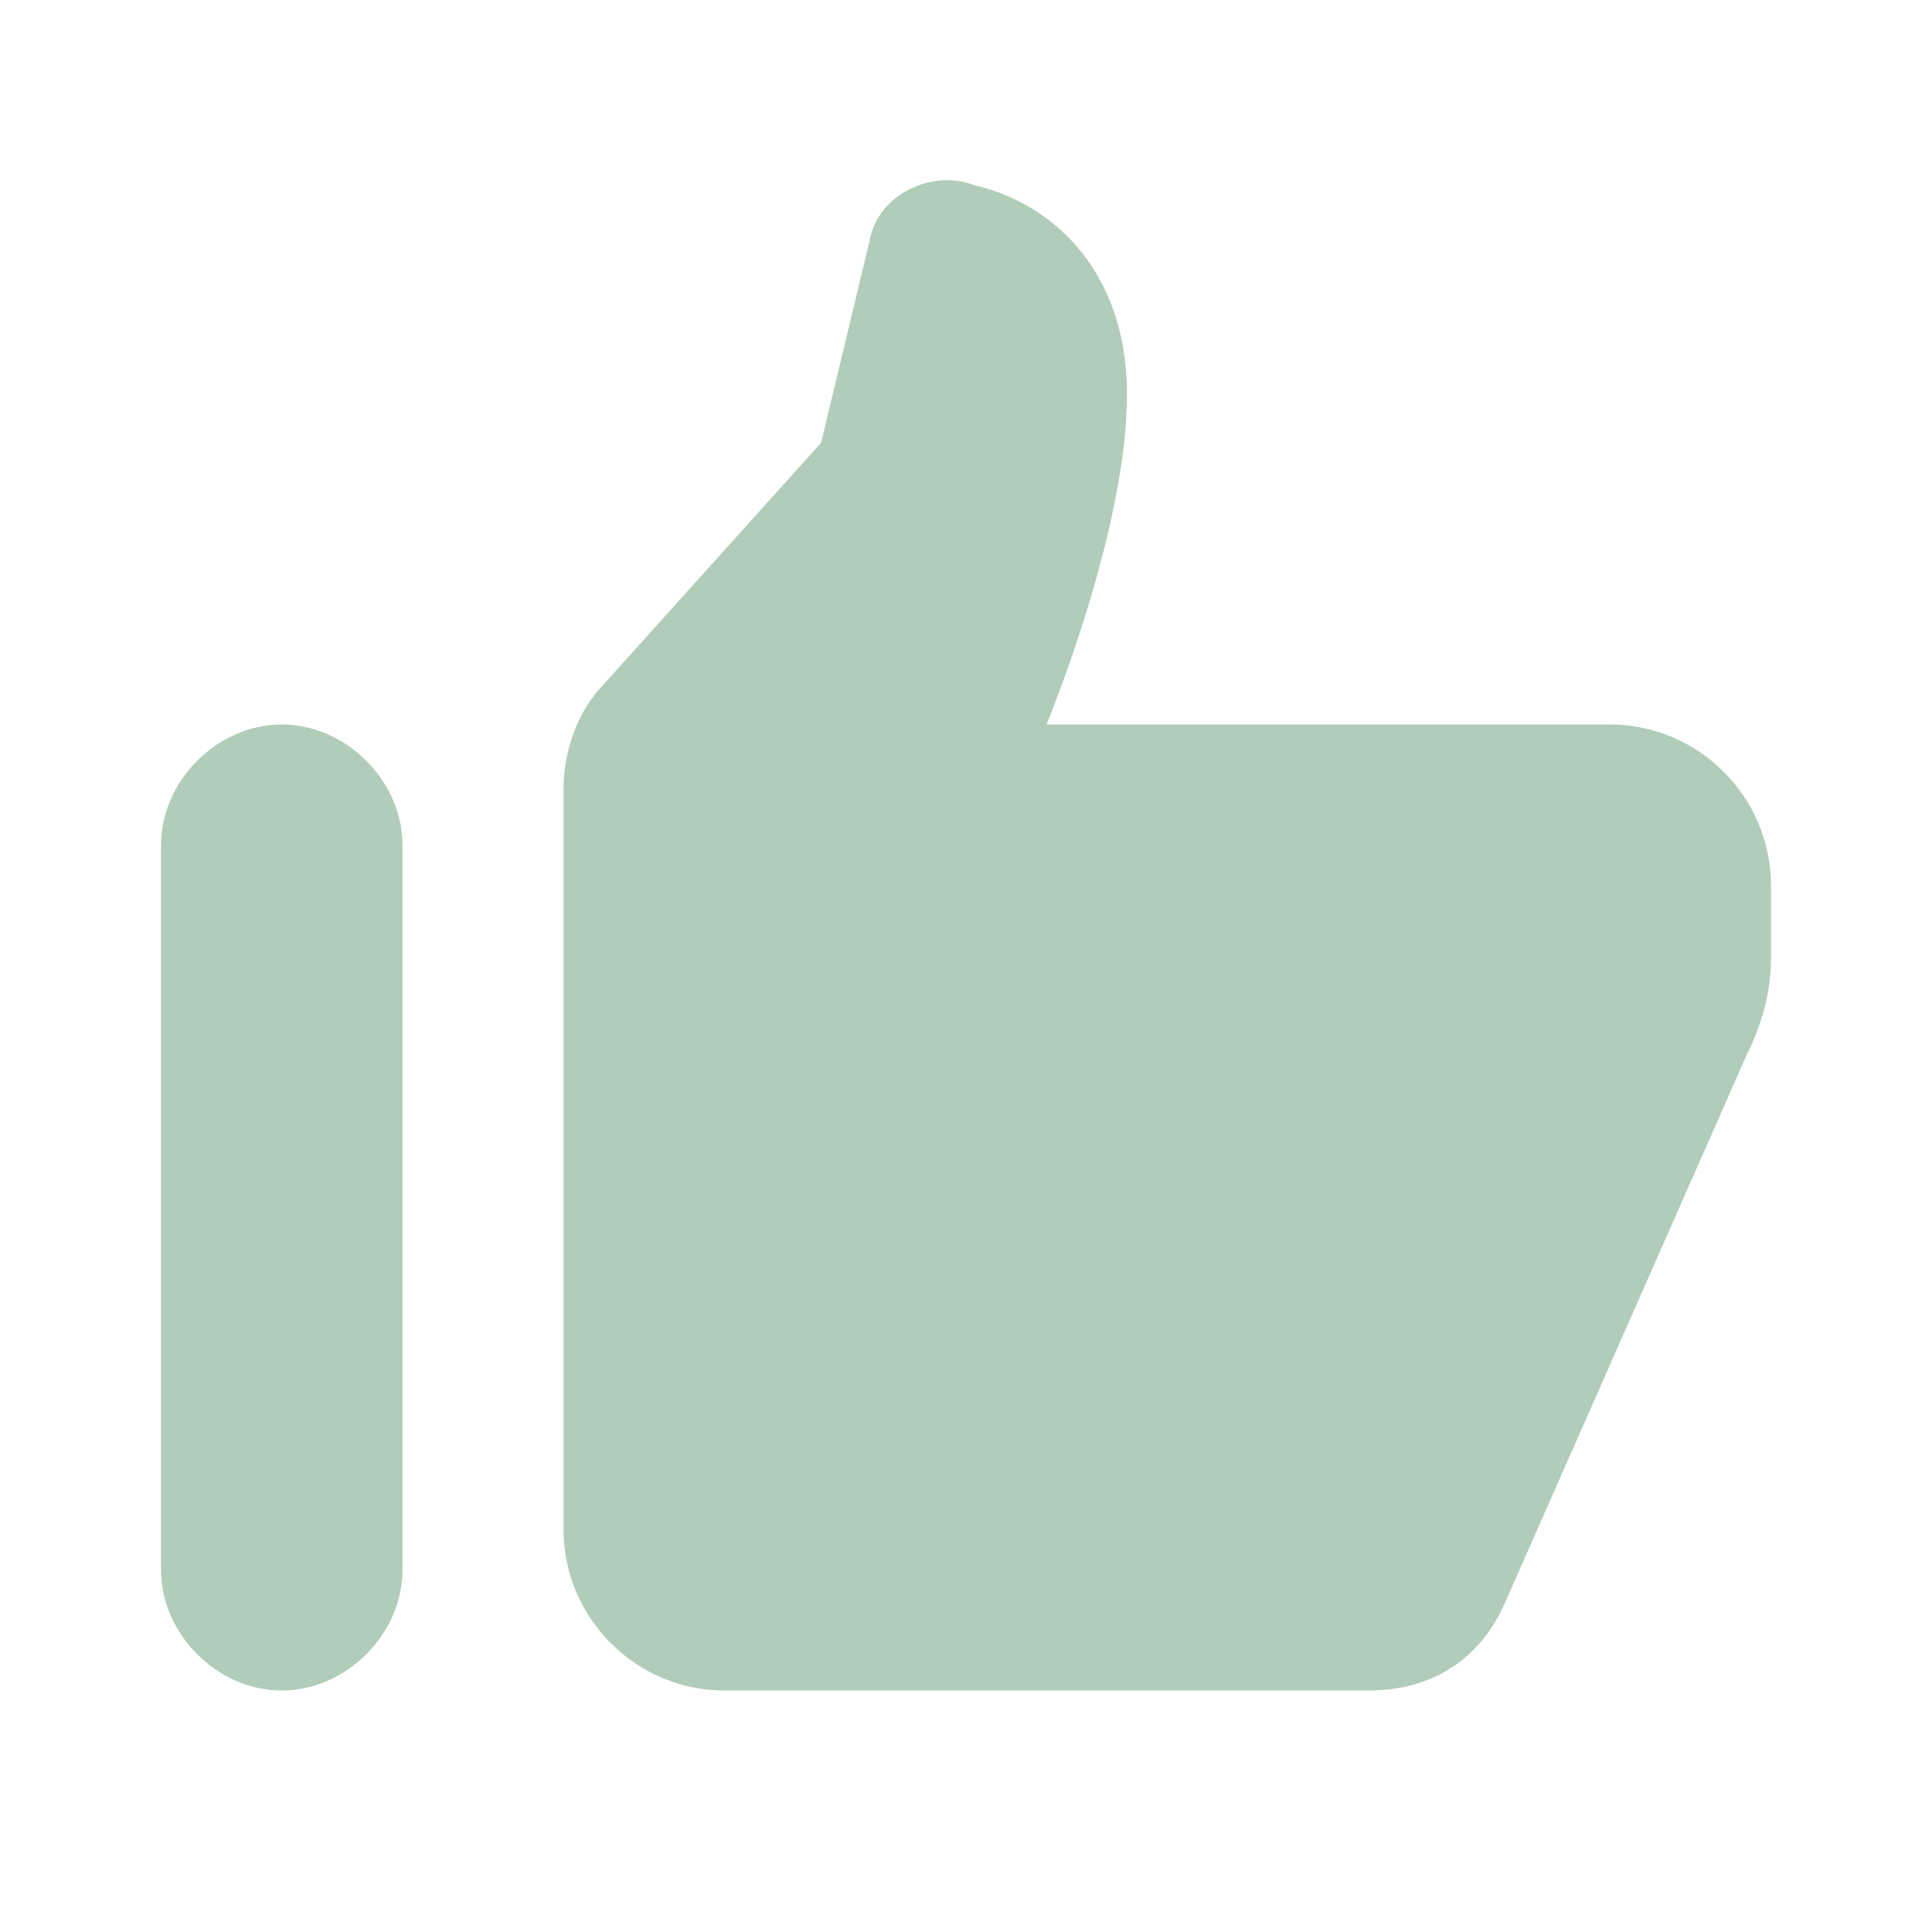
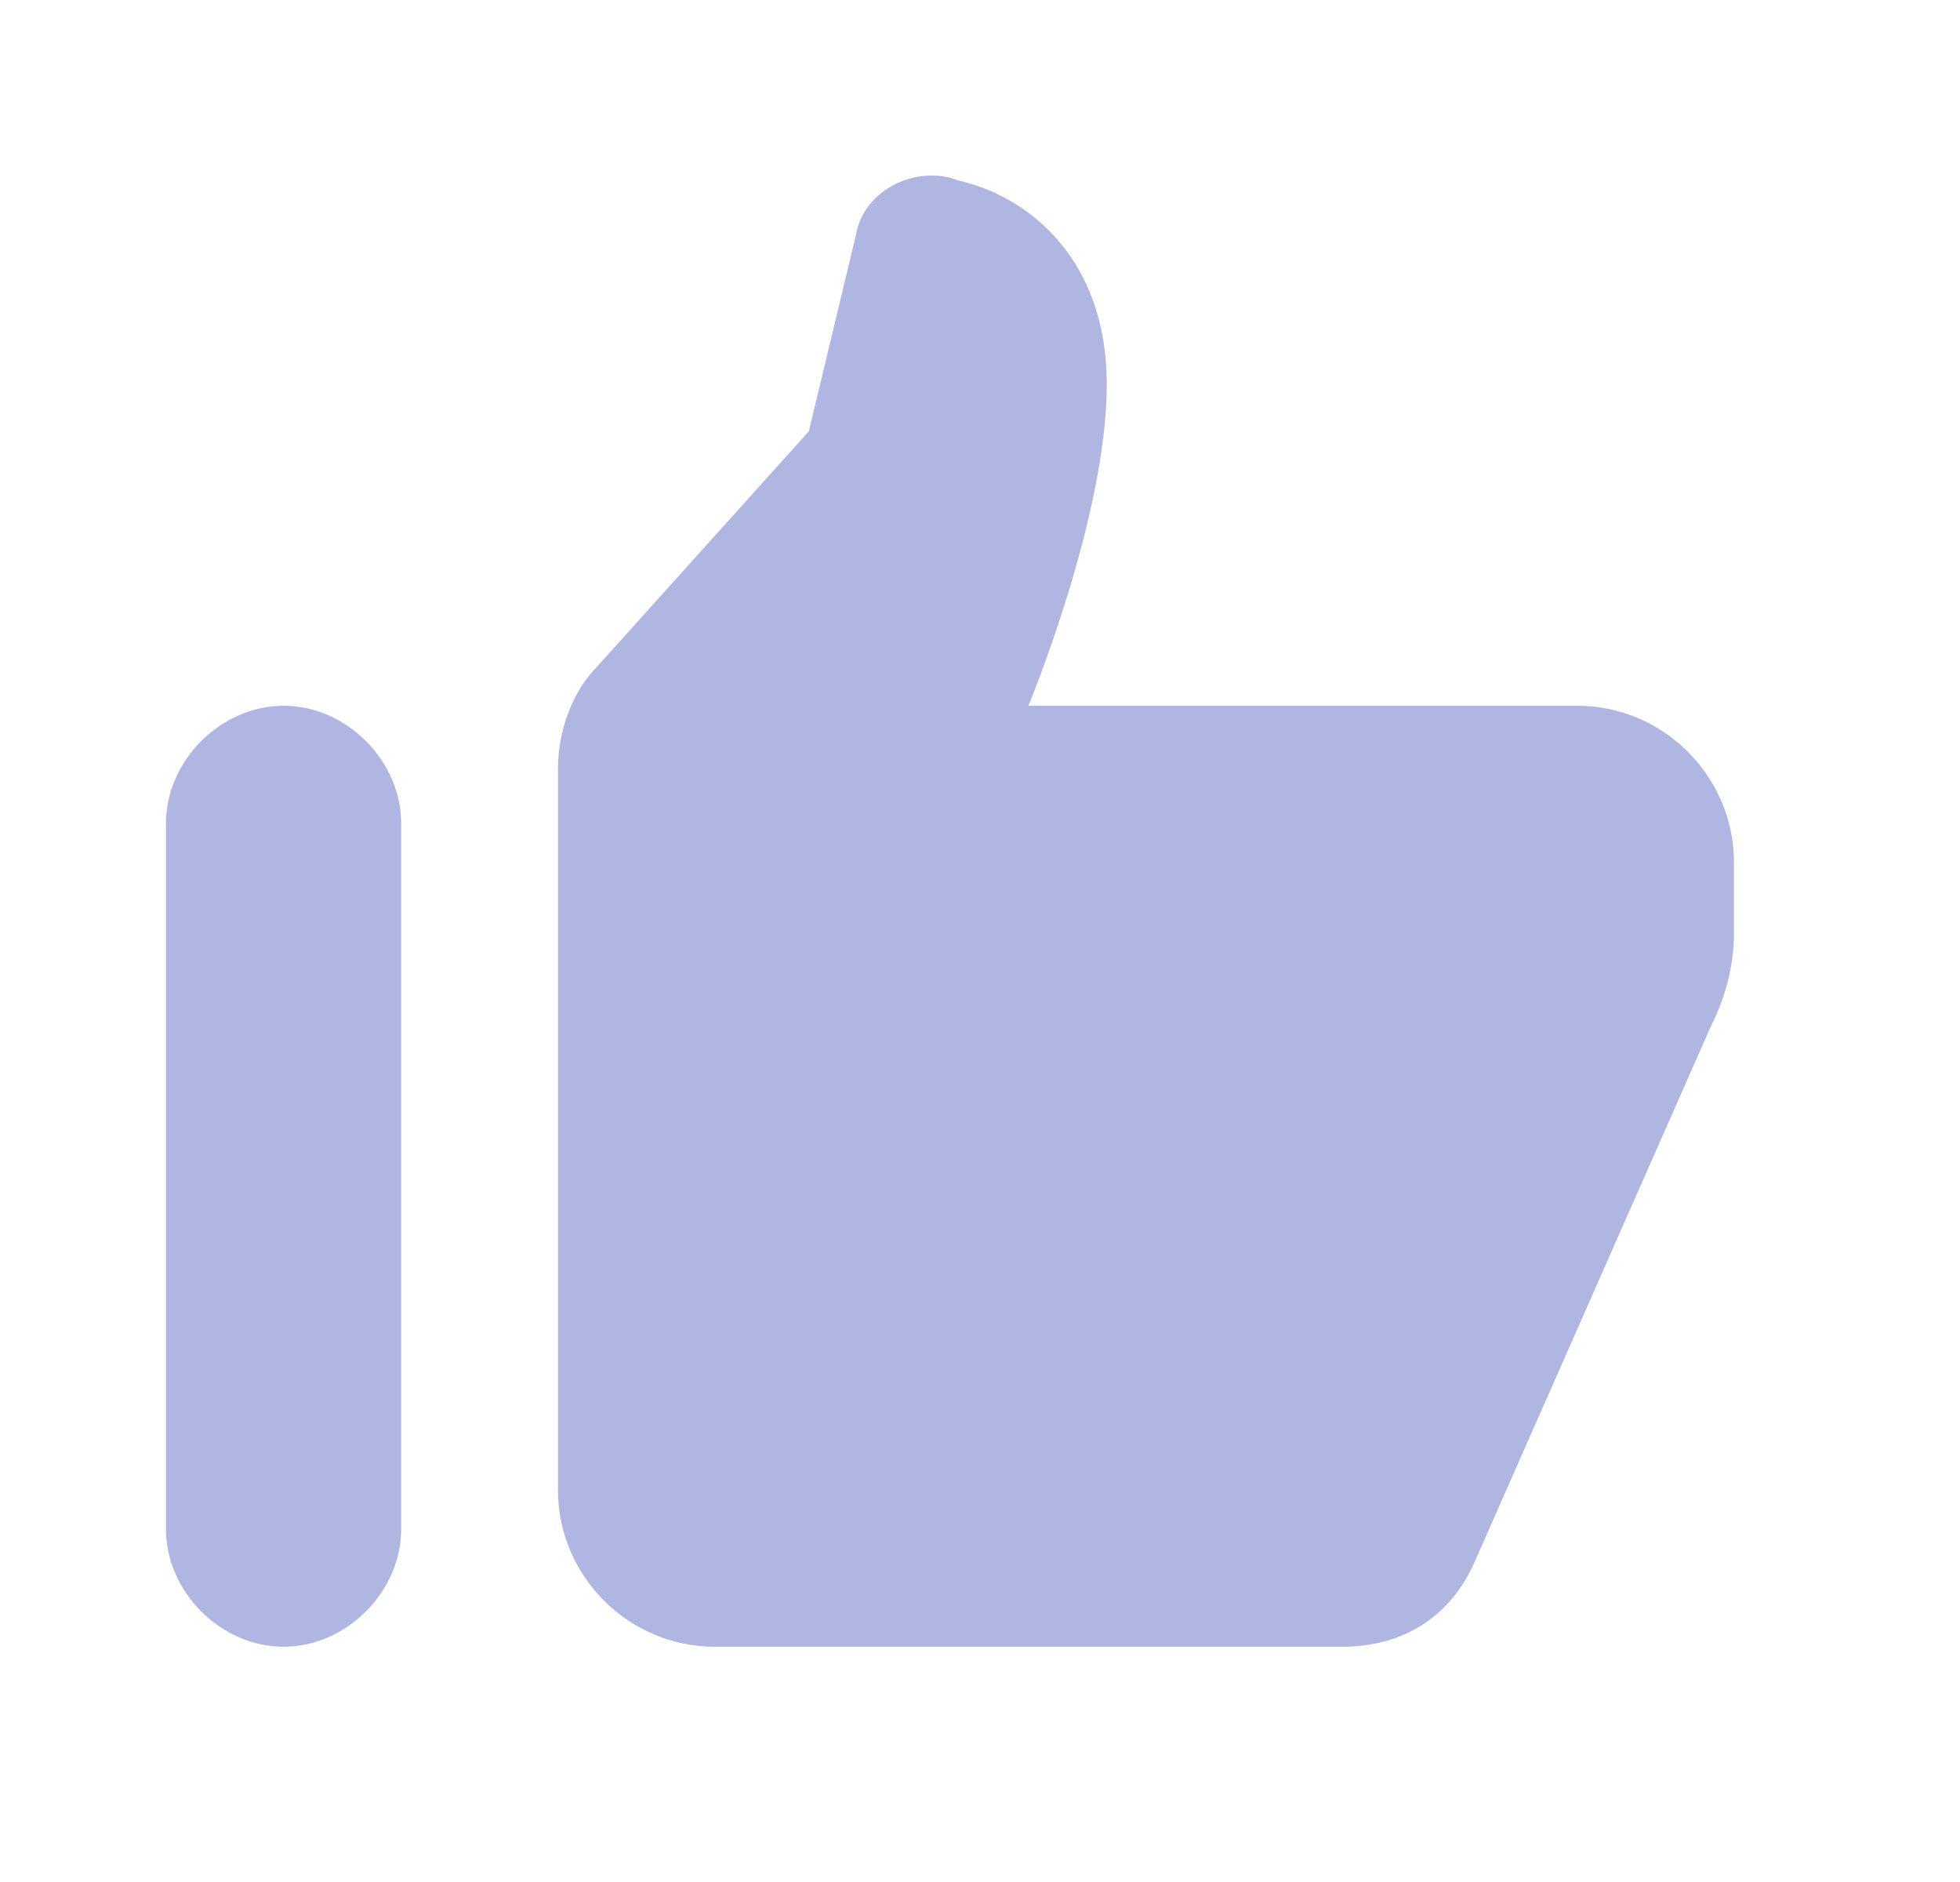
- <svg xmlns="http://www.w3.org/2000/svg" width="24" height="24" viewBox="0 0 24 24" fill="none">
-   <path d="M3.5 9C4.3 9 5 9.7 5 10.5V19.5C5 20.3 4.3 21 3.5 21C2.7 21 2 20.3 2 19.5V10.5C2 9.7 2.7 9 3.5 9ZM17 21H9C7.9 21 7 20.1 7 19V9.8C7 9.3 7.2 8.8 7.5 8.5L10.2 5.5L10.8 3C10.9 2.4 11.6 2.1 12.1 2.3C13 2.5 14 3.3 14 4.9C14 6.6 13 9 13 9H20C21.1 9 22 9.9 22 11V11.9C22 12.3 21.9 12.7 21.7 13.1L18.7 19.9C18.4 20.6 17.8 21 17 21Z" fill="#B1CDBA" />
+ <svg xmlns="http://www.w3.org/2000/svg" width="25" height="24" viewBox="0 0 25 24" fill="none">
+   <path d="M3.617 9C4.417 9 5.117 9.7 5.117 10.5V19.5C5.117 20.3 4.417 21 3.617 21C2.817 21 2.117 20.3 2.117 19.5V10.5C2.117 9.7 2.817 9 3.617 9ZM17.117 21H9.117C8.017 21 7.117 20.1 7.117 19V9.8C7.117 9.3 7.317 8.8 7.617 8.5L10.317 5.5L10.917 3C11.017 2.4 11.717 2.1 12.217 2.3C13.117 2.5 14.117 3.3 14.117 4.9C14.117 6.6 13.117 9 13.117 9H20.117C21.217 9 22.117 9.9 22.117 11V11.9C22.117 12.3 22.017 12.7 21.817 13.1L18.817 19.9C18.517 20.6 17.917 21 17.117 21Z" fill="#AFB6E1" />
</svg>
